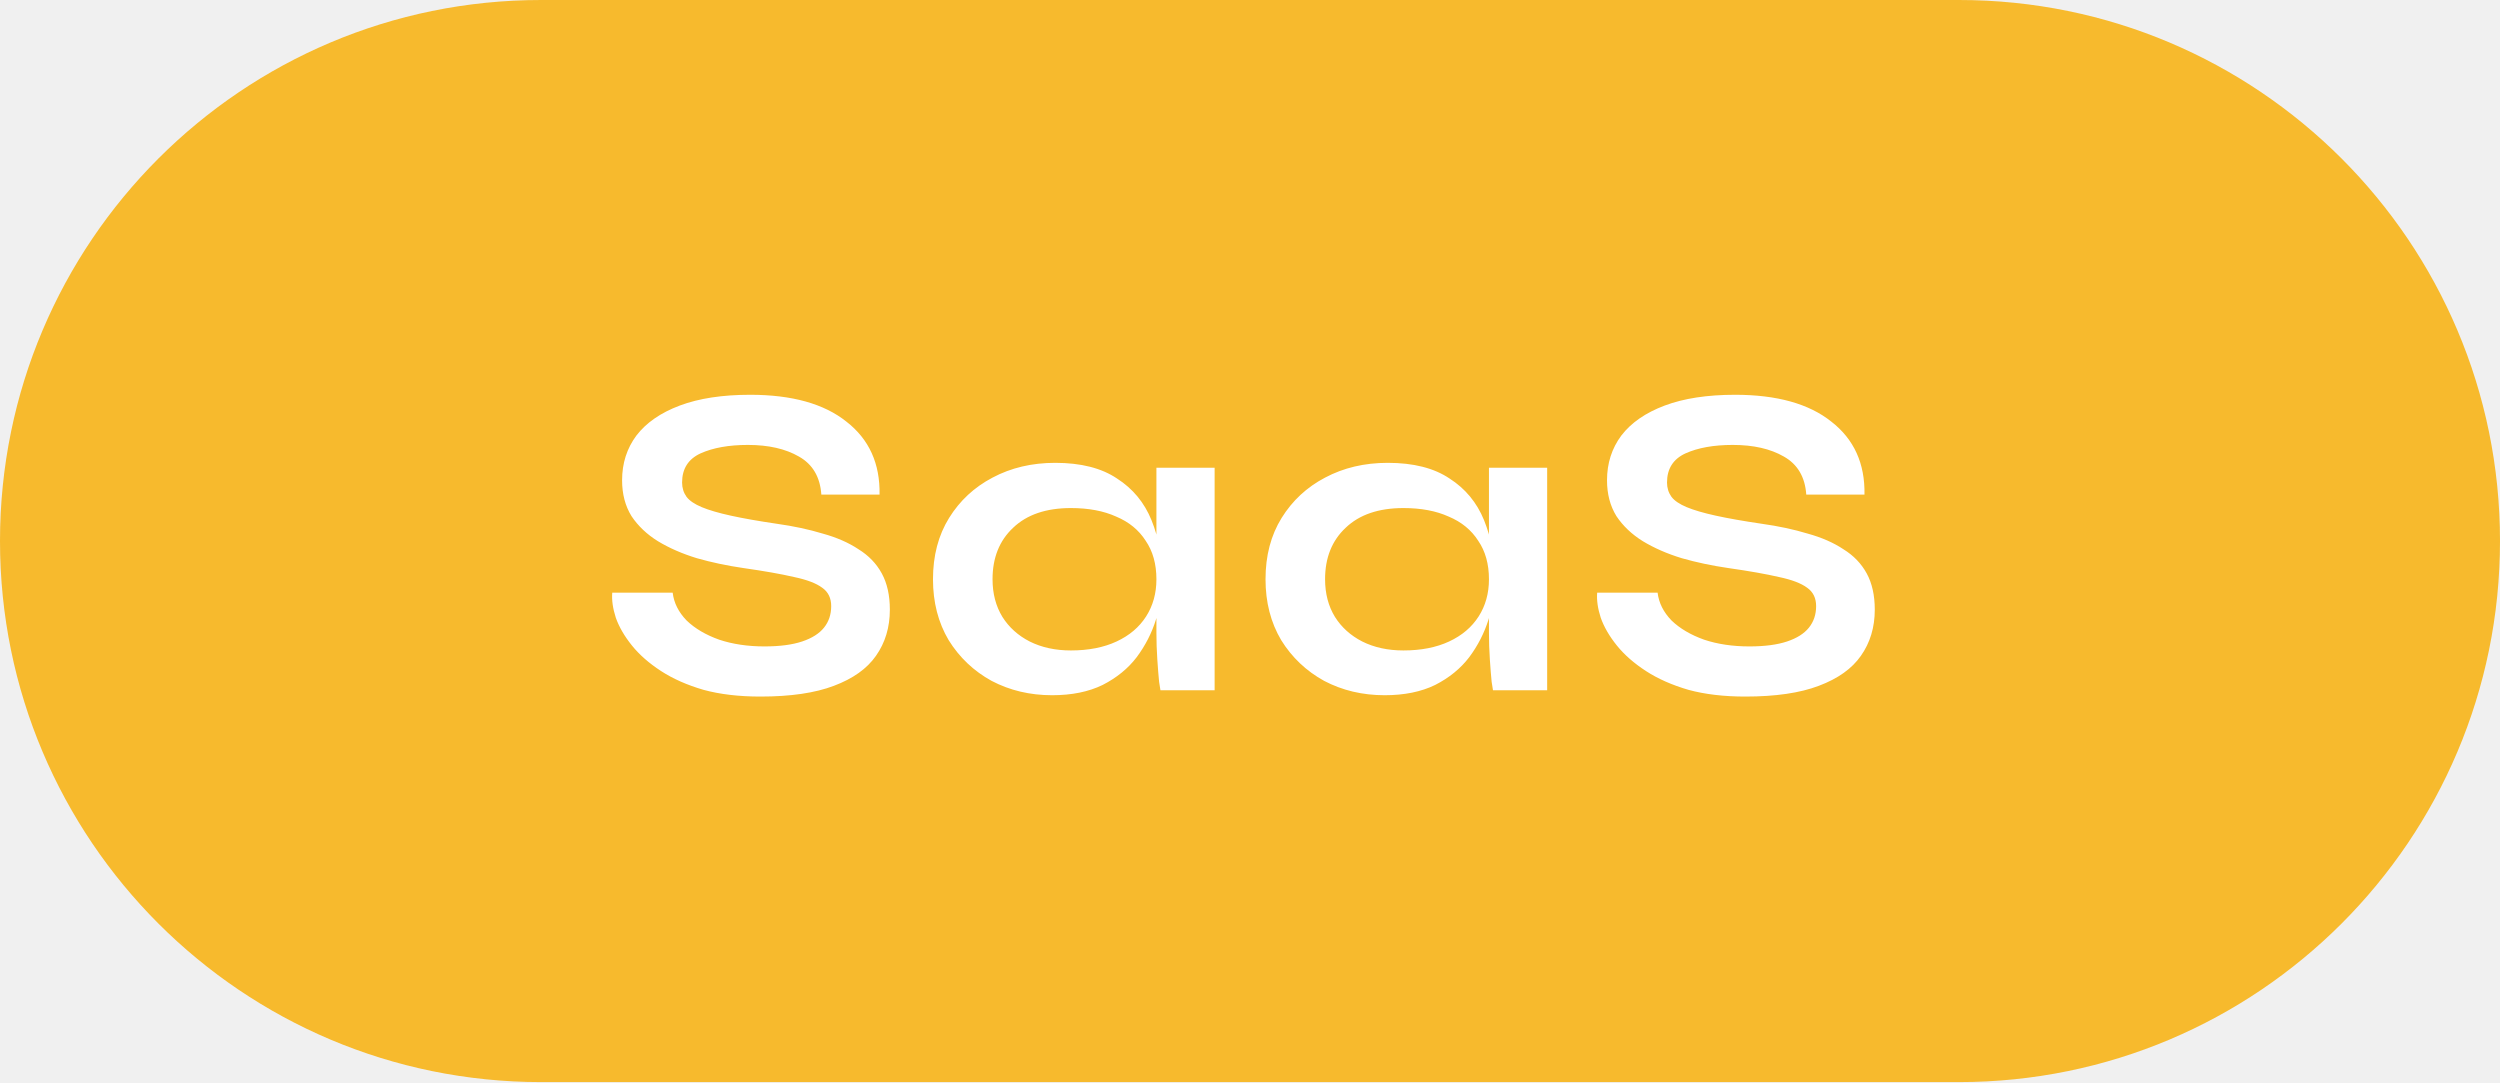
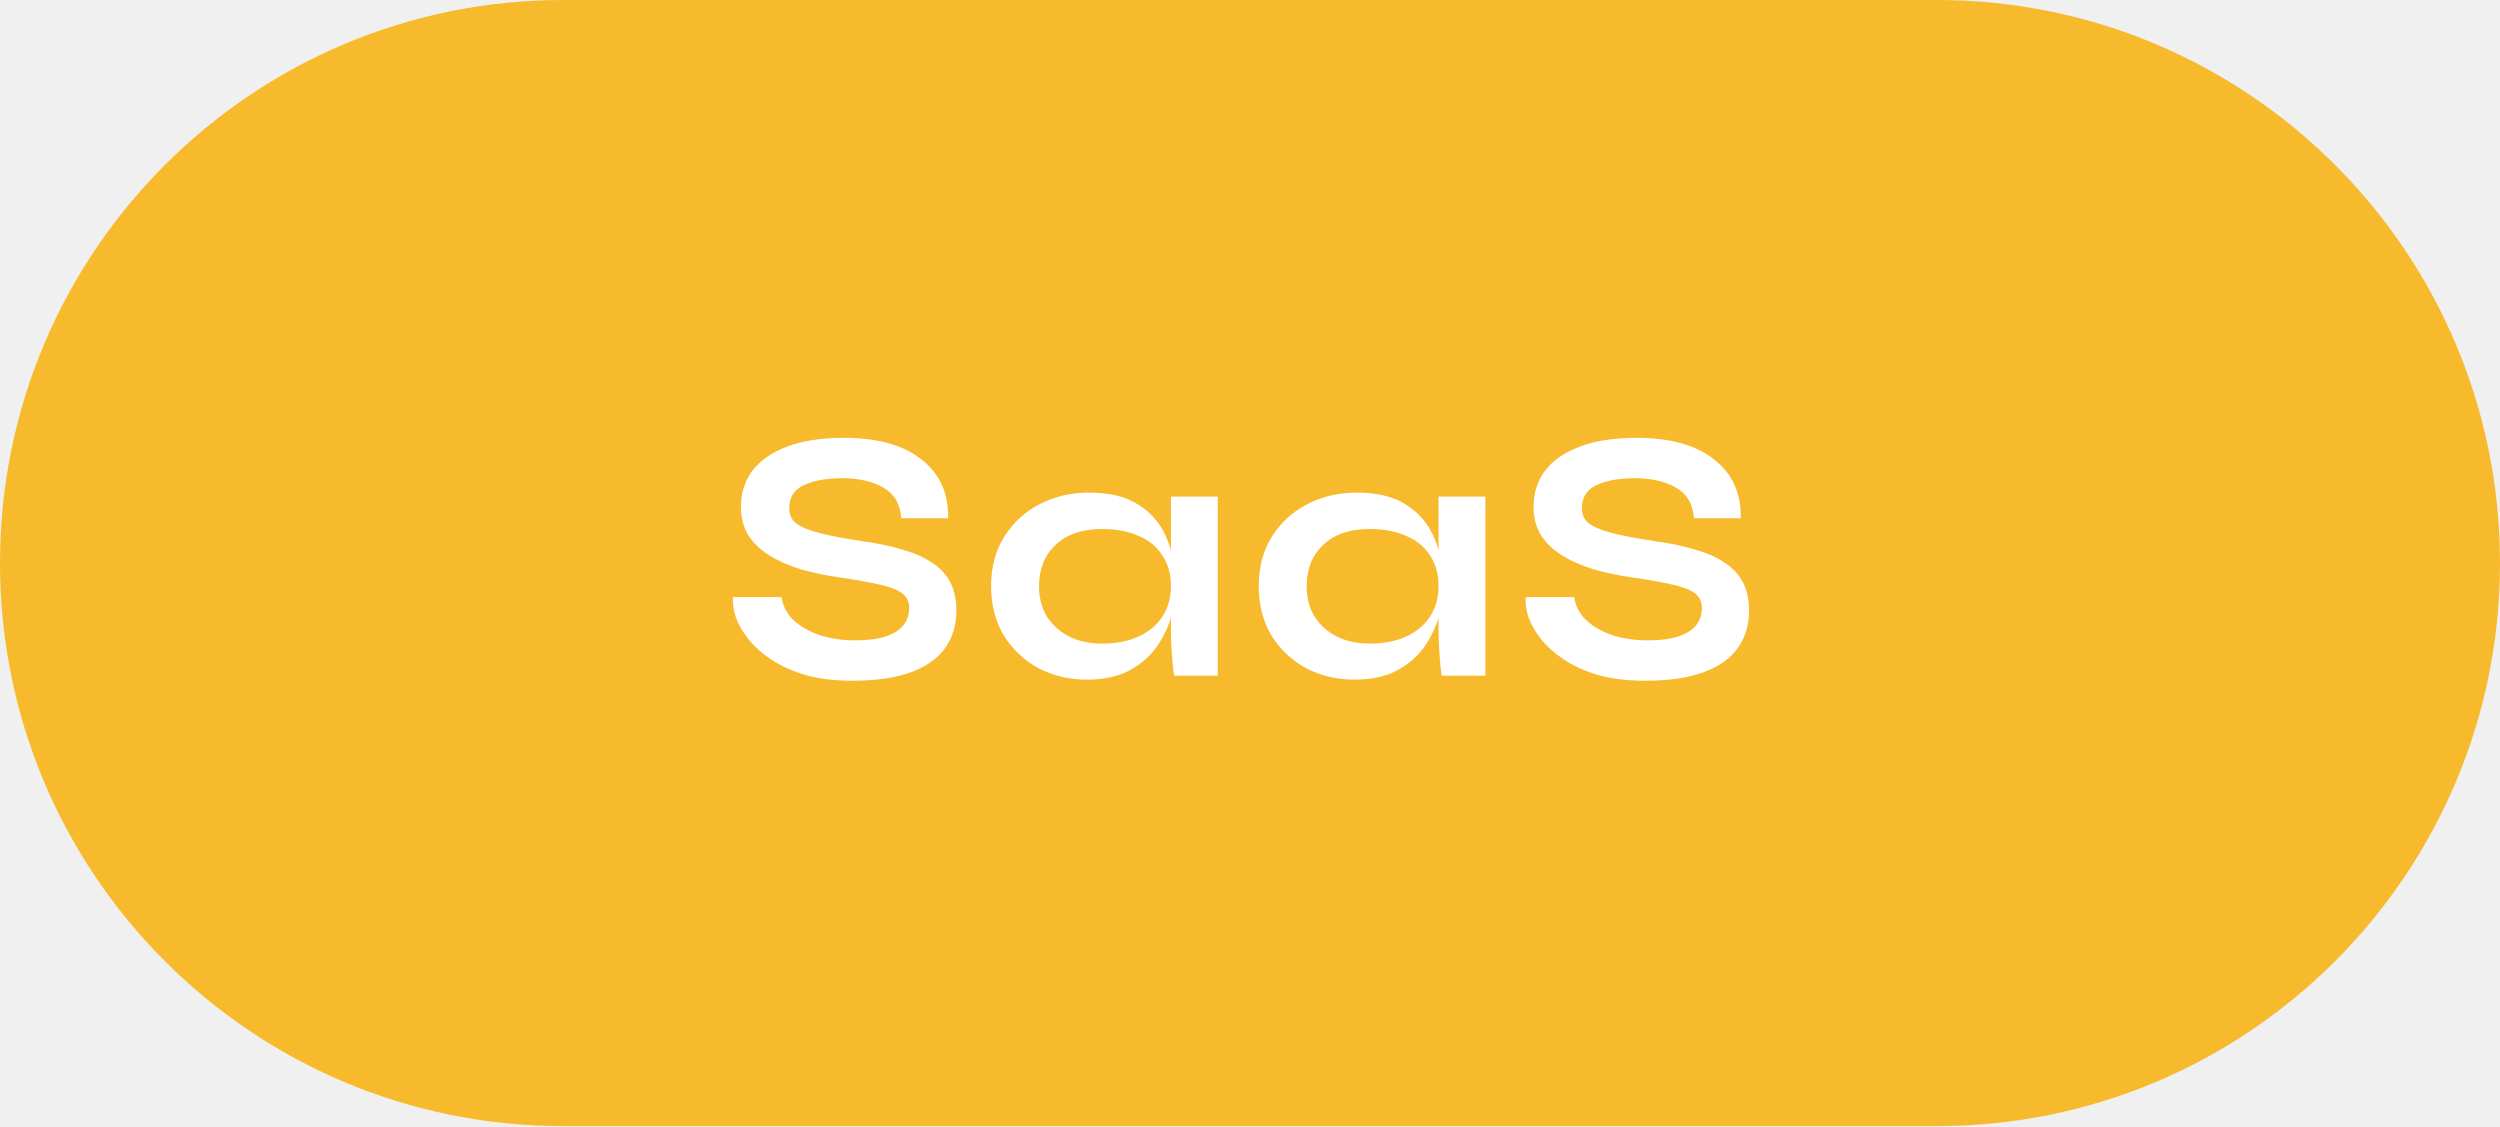
- <svg xmlns="http://www.w3.org/2000/svg" width="134" height="58" viewBox="0 0 134 58" fill="none">
-   <rect width="134" height="58" rx="29" fill="#F7BA2D" />
-   <path d="M32.816 31.768H36.056C36.12 32.312 36.368 32.808 36.8 33.256C37.248 33.688 37.832 34.032 38.552 34.288C39.272 34.528 40.08 34.648 40.976 34.648C41.792 34.648 42.464 34.56 42.992 34.384C43.52 34.208 43.912 33.96 44.168 33.64C44.424 33.32 44.552 32.936 44.552 32.488C44.552 32.056 44.392 31.728 44.072 31.504C43.752 31.264 43.248 31.072 42.56 30.928C41.872 30.768 40.968 30.608 39.848 30.448C38.968 30.32 38.136 30.144 37.352 29.92C36.568 29.68 35.872 29.376 35.264 29.008C34.672 28.64 34.2 28.192 33.848 27.664C33.512 27.12 33.344 26.48 33.344 25.744C33.344 24.832 33.6 24.032 34.112 23.344C34.64 22.656 35.416 22.12 36.44 21.736C37.464 21.352 38.72 21.16 40.208 21.16C42.448 21.16 44.168 21.64 45.368 22.6C46.584 23.544 47.176 24.848 47.144 26.512H44.024C43.96 25.568 43.56 24.888 42.824 24.472C42.104 24.056 41.192 23.848 40.088 23.848C39.064 23.848 38.216 24 37.544 24.304C36.888 24.608 36.56 25.128 36.56 25.864C36.56 26.152 36.64 26.408 36.8 26.632C36.96 26.84 37.232 27.024 37.616 27.184C38 27.344 38.52 27.496 39.176 27.64C39.832 27.784 40.648 27.928 41.624 28.072C42.536 28.2 43.36 28.376 44.096 28.6C44.848 28.808 45.488 29.088 46.016 29.44C46.56 29.776 46.976 30.208 47.264 30.736C47.552 31.264 47.696 31.912 47.696 32.68C47.696 33.624 47.448 34.448 46.952 35.152C46.472 35.84 45.72 36.376 44.696 36.76C43.688 37.144 42.376 37.336 40.76 37.336C39.608 37.336 38.592 37.216 37.712 36.976C36.832 36.72 36.072 36.384 35.432 35.968C34.792 35.552 34.272 35.096 33.872 34.6C33.472 34.104 33.184 33.608 33.008 33.112C32.848 32.616 32.784 32.168 32.816 31.768ZM56.392 37.264C55.208 37.264 54.128 37.008 53.152 36.496C52.192 35.968 51.424 35.24 50.848 34.312C50.288 33.368 50.008 32.28 50.008 31.048C50.008 29.784 50.296 28.688 50.872 27.76C51.448 26.832 52.224 26.112 53.2 25.6C54.192 25.072 55.312 24.808 56.56 24.808C57.936 24.808 59.04 25.088 59.872 25.648C60.72 26.192 61.336 26.936 61.72 27.88C62.104 28.824 62.296 29.88 62.296 31.048C62.296 31.752 62.184 32.472 61.96 33.208C61.736 33.928 61.392 34.6 60.928 35.224C60.464 35.832 59.856 36.328 59.104 36.712C58.352 37.08 57.448 37.264 56.392 37.264ZM57.4 34.864C58.344 34.864 59.16 34.704 59.848 34.384C60.536 34.064 61.064 33.616 61.432 33.04C61.8 32.464 61.984 31.8 61.984 31.048C61.984 30.232 61.792 29.544 61.408 28.984C61.04 28.408 60.512 27.976 59.824 27.688C59.152 27.384 58.344 27.232 57.4 27.232C56.072 27.232 55.04 27.584 54.304 28.288C53.568 28.976 53.2 29.896 53.2 31.048C53.2 31.816 53.376 32.488 53.728 33.064C54.08 33.624 54.568 34.064 55.192 34.384C55.832 34.704 56.568 34.864 57.4 34.864ZM61.984 25.072H65.104V37H62.2C62.2 37 62.176 36.848 62.128 36.544C62.096 36.224 62.064 35.824 62.032 35.344C62 34.864 61.984 34.392 61.984 33.928V25.072ZM74.216 37.264C73.032 37.264 71.952 37.008 70.976 36.496C70.016 35.968 69.248 35.24 68.672 34.312C68.112 33.368 67.832 32.28 67.832 31.048C67.832 29.784 68.12 28.688 68.696 27.76C69.272 26.832 70.048 26.112 71.024 25.6C72.016 25.072 73.136 24.808 74.384 24.808C75.76 24.808 76.864 25.088 77.696 25.648C78.544 26.192 79.16 26.936 79.544 27.88C79.928 28.824 80.12 29.88 80.12 31.048C80.12 31.752 80.008 32.472 79.784 33.208C79.56 33.928 79.216 34.6 78.752 35.224C78.288 35.832 77.68 36.328 76.928 36.712C76.176 37.08 75.272 37.264 74.216 37.264ZM75.224 34.864C76.168 34.864 76.984 34.704 77.672 34.384C78.36 34.064 78.888 33.616 79.256 33.04C79.624 32.464 79.808 31.8 79.808 31.048C79.808 30.232 79.616 29.544 79.232 28.984C78.864 28.408 78.336 27.976 77.648 27.688C76.976 27.384 76.168 27.232 75.224 27.232C73.896 27.232 72.864 27.584 72.128 28.288C71.392 28.976 71.024 29.896 71.024 31.048C71.024 31.816 71.2 32.488 71.552 33.064C71.904 33.624 72.392 34.064 73.016 34.384C73.656 34.704 74.392 34.864 75.224 34.864ZM79.808 25.072H82.928V37H80.024C80.024 37 80 36.848 79.952 36.544C79.92 36.224 79.888 35.824 79.856 35.344C79.824 34.864 79.808 34.392 79.808 33.928V25.072ZM85.608 31.768H88.848C88.912 32.312 89.16 32.808 89.592 33.256C90.04 33.688 90.624 34.032 91.344 34.288C92.064 34.528 92.872 34.648 93.768 34.648C94.584 34.648 95.256 34.56 95.784 34.384C96.312 34.208 96.704 33.96 96.96 33.64C97.216 33.32 97.344 32.936 97.344 32.488C97.344 32.056 97.184 31.728 96.864 31.504C96.544 31.264 96.04 31.072 95.352 30.928C94.664 30.768 93.76 30.608 92.64 30.448C91.76 30.32 90.928 30.144 90.144 29.92C89.36 29.68 88.664 29.376 88.056 29.008C87.464 28.64 86.992 28.192 86.64 27.664C86.304 27.12 86.136 26.48 86.136 25.744C86.136 24.832 86.392 24.032 86.904 23.344C87.432 22.656 88.208 22.12 89.232 21.736C90.256 21.352 91.512 21.16 93 21.16C95.24 21.16 96.96 21.64 98.16 22.6C99.376 23.544 99.968 24.848 99.936 26.512H96.816C96.752 25.568 96.352 24.888 95.616 24.472C94.896 24.056 93.984 23.848 92.88 23.848C91.856 23.848 91.008 24 90.336 24.304C89.68 24.608 89.352 25.128 89.352 25.864C89.352 26.152 89.432 26.408 89.592 26.632C89.752 26.84 90.024 27.024 90.408 27.184C90.792 27.344 91.312 27.496 91.968 27.64C92.624 27.784 93.44 27.928 94.416 28.072C95.328 28.2 96.152 28.376 96.888 28.6C97.64 28.808 98.28 29.088 98.808 29.44C99.352 29.776 99.768 30.208 100.056 30.736C100.344 31.264 100.488 31.912 100.488 32.68C100.488 33.624 100.24 34.448 99.744 35.152C99.264 35.84 98.512 36.376 97.488 36.76C96.48 37.144 95.168 37.336 93.552 37.336C92.4 37.336 91.384 37.216 90.504 36.976C89.624 36.72 88.864 36.384 88.224 35.968C87.584 35.552 87.064 35.096 86.664 34.6C86.264 34.104 85.976 33.608 85.8 33.112C85.64 32.616 85.576 32.168 85.608 31.768Z" fill="white" />
+ <svg xmlns="http://www.w3.org/2000/svg" width="111" height="50" viewBox="0 0 111 50" fill="none">
+   <rect width="111" height="50" rx="25" fill="#F7BA2D" />
+   <path d="M32.544 26.512H34.704C34.747 26.875 34.912 27.205 35.2 27.504C35.499 27.792 35.888 28.021 36.368 28.192C36.848 28.352 37.387 28.432 37.984 28.432C38.528 28.432 38.976 28.373 39.328 28.256C39.68 28.139 39.941 27.973 40.112 27.76C40.283 27.547 40.368 27.291 40.368 26.992C40.368 26.704 40.261 26.485 40.048 26.336C39.835 26.176 39.499 26.048 39.04 25.952C38.581 25.845 37.979 25.739 37.232 25.632C36.645 25.547 36.091 25.429 35.568 25.28C35.045 25.12 34.581 24.917 34.176 24.672C33.781 24.427 33.467 24.128 33.232 23.776C33.008 23.413 32.896 22.987 32.896 22.496C32.896 21.888 33.067 21.355 33.408 20.896C33.76 20.437 34.277 20.08 34.96 19.824C35.643 19.568 36.48 19.44 37.472 19.44C38.965 19.44 40.112 19.76 40.912 20.4C41.723 21.029 42.117 21.899 42.096 23.008H40.016C39.973 22.379 39.707 21.925 39.216 21.648C38.736 21.371 38.128 21.232 37.392 21.232C36.709 21.232 36.144 21.333 35.696 21.536C35.259 21.739 35.04 22.085 35.04 22.576C35.04 22.768 35.093 22.939 35.2 23.088C35.307 23.227 35.488 23.349 35.744 23.456C36 23.563 36.347 23.664 36.784 23.76C37.221 23.856 37.765 23.952 38.416 24.048C39.024 24.133 39.573 24.251 40.064 24.4C40.565 24.539 40.992 24.725 41.344 24.96C41.707 25.184 41.984 25.472 42.176 25.824C42.368 26.176 42.464 26.608 42.464 27.12C42.464 27.749 42.299 28.299 41.968 28.768C41.648 29.227 41.147 29.584 40.464 29.84C39.792 30.096 38.917 30.224 37.84 30.224C37.072 30.224 36.395 30.144 35.808 29.984C35.221 29.813 34.715 29.589 34.288 29.312C33.861 29.035 33.515 28.731 33.248 28.4C32.981 28.069 32.789 27.739 32.672 27.408C32.565 27.077 32.523 26.779 32.544 26.512ZM48.261 30.176C47.472 30.176 46.752 30.005 46.101 29.664C45.461 29.312 44.949 28.827 44.565 28.208C44.192 27.579 44.005 26.853 44.005 26.032C44.005 25.189 44.197 24.459 44.581 23.84C44.965 23.221 45.483 22.741 46.133 22.4C46.795 22.048 47.541 21.872 48.373 21.872C49.291 21.872 50.027 22.059 50.581 22.432C51.147 22.795 51.557 23.291 51.813 23.92C52.069 24.549 52.197 25.253 52.197 26.032C52.197 26.501 52.123 26.981 51.973 27.472C51.824 27.952 51.595 28.4 51.285 28.816C50.976 29.221 50.571 29.552 50.069 29.808C49.568 30.053 48.965 30.176 48.261 30.176ZM48.933 28.576C49.563 28.576 50.107 28.469 50.565 28.256C51.024 28.043 51.376 27.744 51.621 27.36C51.867 26.976 51.989 26.533 51.989 26.032C51.989 25.488 51.861 25.029 51.605 24.656C51.36 24.272 51.008 23.984 50.549 23.792C50.101 23.589 49.563 23.488 48.933 23.488C48.048 23.488 47.36 23.723 46.869 24.192C46.379 24.651 46.133 25.264 46.133 26.032C46.133 26.544 46.251 26.992 46.485 27.376C46.72 27.749 47.045 28.043 47.461 28.256C47.888 28.469 48.379 28.576 48.933 28.576ZM51.989 22.048H54.069V30H52.133C52.133 30 52.117 29.899 52.085 29.696C52.064 29.483 52.043 29.216 52.021 28.896C52 28.576 51.989 28.261 51.989 27.952V22.048ZM60.144 30.176C59.355 30.176 58.635 30.005 57.984 29.664C57.344 29.312 56.832 28.827 56.448 28.208C56.075 27.579 55.888 26.853 55.888 26.032C55.888 25.189 56.08 24.459 56.464 23.84C56.848 23.221 57.365 22.741 58.016 22.4C58.677 22.048 59.424 21.872 60.256 21.872C61.173 21.872 61.909 22.059 62.464 22.432C63.029 22.795 63.44 23.291 63.696 23.92C63.952 24.549 64.08 25.253 64.08 26.032C64.08 26.501 64.005 26.981 63.856 27.472C63.706 27.952 63.477 28.4 63.168 28.816C62.858 29.221 62.453 29.552 61.952 29.808C61.45 30.053 60.848 30.176 60.144 30.176ZM60.816 28.576C61.445 28.576 61.989 28.469 62.448 28.256C62.907 28.043 63.258 27.744 63.504 27.36C63.749 26.976 63.872 26.533 63.872 26.032C63.872 25.488 63.744 25.029 63.488 24.656C63.242 24.272 62.891 23.984 62.432 23.792C61.984 23.589 61.445 23.488 60.816 23.488C59.931 23.488 59.242 23.723 58.752 24.192C58.261 24.651 58.016 25.264 58.016 26.032C58.016 26.544 58.133 26.992 58.368 27.376C58.602 27.749 58.928 28.043 59.344 28.256C59.77 28.469 60.261 28.576 60.816 28.576ZM63.872 22.048H65.952V30H64.016C64.016 30 64 29.899 63.968 29.696C63.947 29.483 63.925 29.216 63.904 28.896C63.883 28.576 63.872 28.261 63.872 27.952V22.048ZM67.738 26.512H69.898C69.941 26.875 70.106 27.205 70.394 27.504C70.693 27.792 71.082 28.021 71.562 28.192C72.042 28.352 72.581 28.432 73.178 28.432C73.722 28.432 74.17 28.373 74.522 28.256C74.874 28.139 75.136 27.973 75.306 27.76C75.477 27.547 75.562 27.291 75.562 26.992C75.562 26.704 75.456 26.485 75.242 26.336C75.029 26.176 74.693 26.048 74.234 25.952C73.776 25.845 73.173 25.739 72.426 25.632C71.84 25.547 71.285 25.429 70.762 25.28C70.24 25.12 69.776 24.917 69.37 24.672C68.976 24.427 68.661 24.128 68.426 23.776C68.202 23.413 68.09 22.987 68.09 22.496C68.09 21.888 68.261 21.355 68.602 20.896C68.954 20.437 69.472 20.08 70.154 19.824C70.837 19.568 71.674 19.44 72.666 19.44C74.16 19.44 75.306 19.76 76.106 20.4C76.917 21.029 77.312 21.899 77.29 23.008H75.21C75.168 22.379 74.901 21.925 74.41 21.648C73.93 21.371 73.322 21.232 72.586 21.232C71.904 21.232 71.338 21.333 70.89 21.536C70.453 21.739 70.234 22.085 70.234 22.576C70.234 22.768 70.288 22.939 70.394 23.088C70.501 23.227 70.682 23.349 70.938 23.456C71.194 23.563 71.541 23.664 71.978 23.76C72.416 23.856 72.96 23.952 73.61 24.048C74.218 24.133 74.768 24.251 75.258 24.4C75.76 24.539 76.186 24.725 76.538 24.96C76.901 25.184 77.178 25.472 77.37 25.824C77.562 26.176 77.658 26.608 77.658 27.12C77.658 27.749 77.493 28.299 77.162 28.768C76.842 29.227 76.341 29.584 75.658 29.84C74.986 30.096 74.112 30.224 73.034 30.224C72.266 30.224 71.589 30.144 71.002 29.984C70.416 29.813 69.909 29.589 69.482 29.312C69.056 29.035 68.709 28.731 68.442 28.4C68.176 28.069 67.984 27.739 67.866 27.408C67.76 27.077 67.717 26.779 67.738 26.512Z" fill="white" />
</svg>
